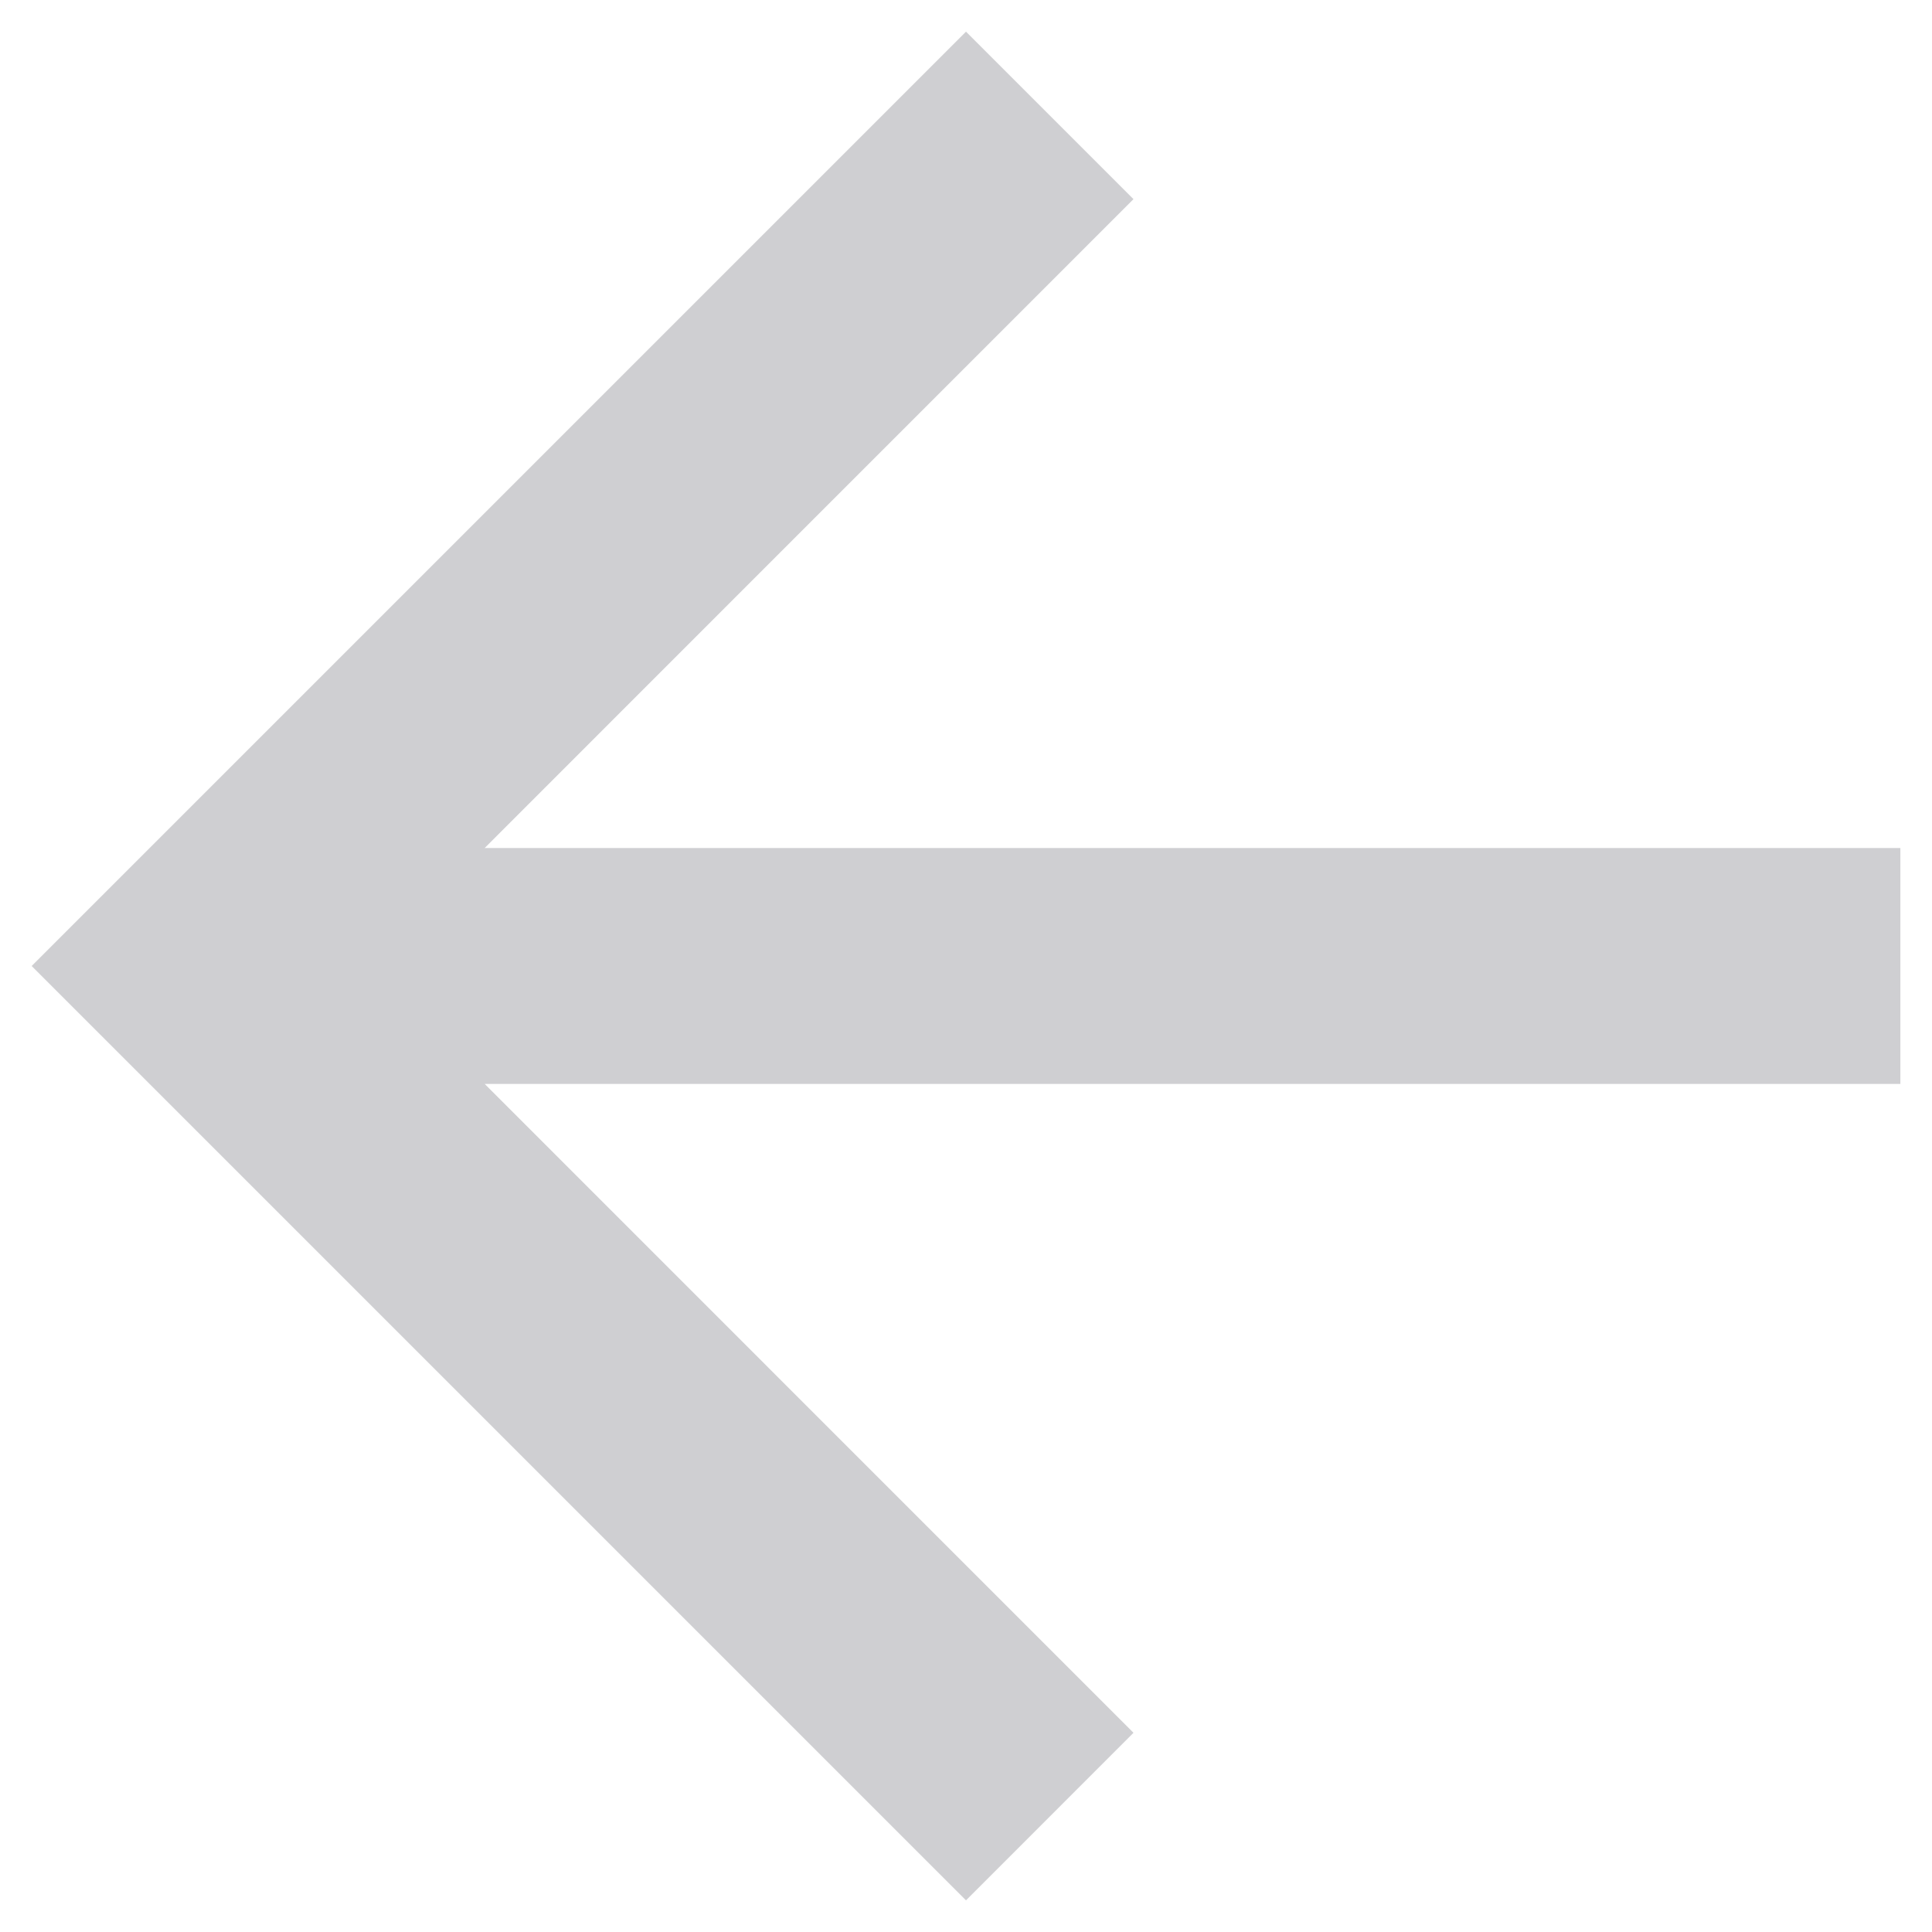
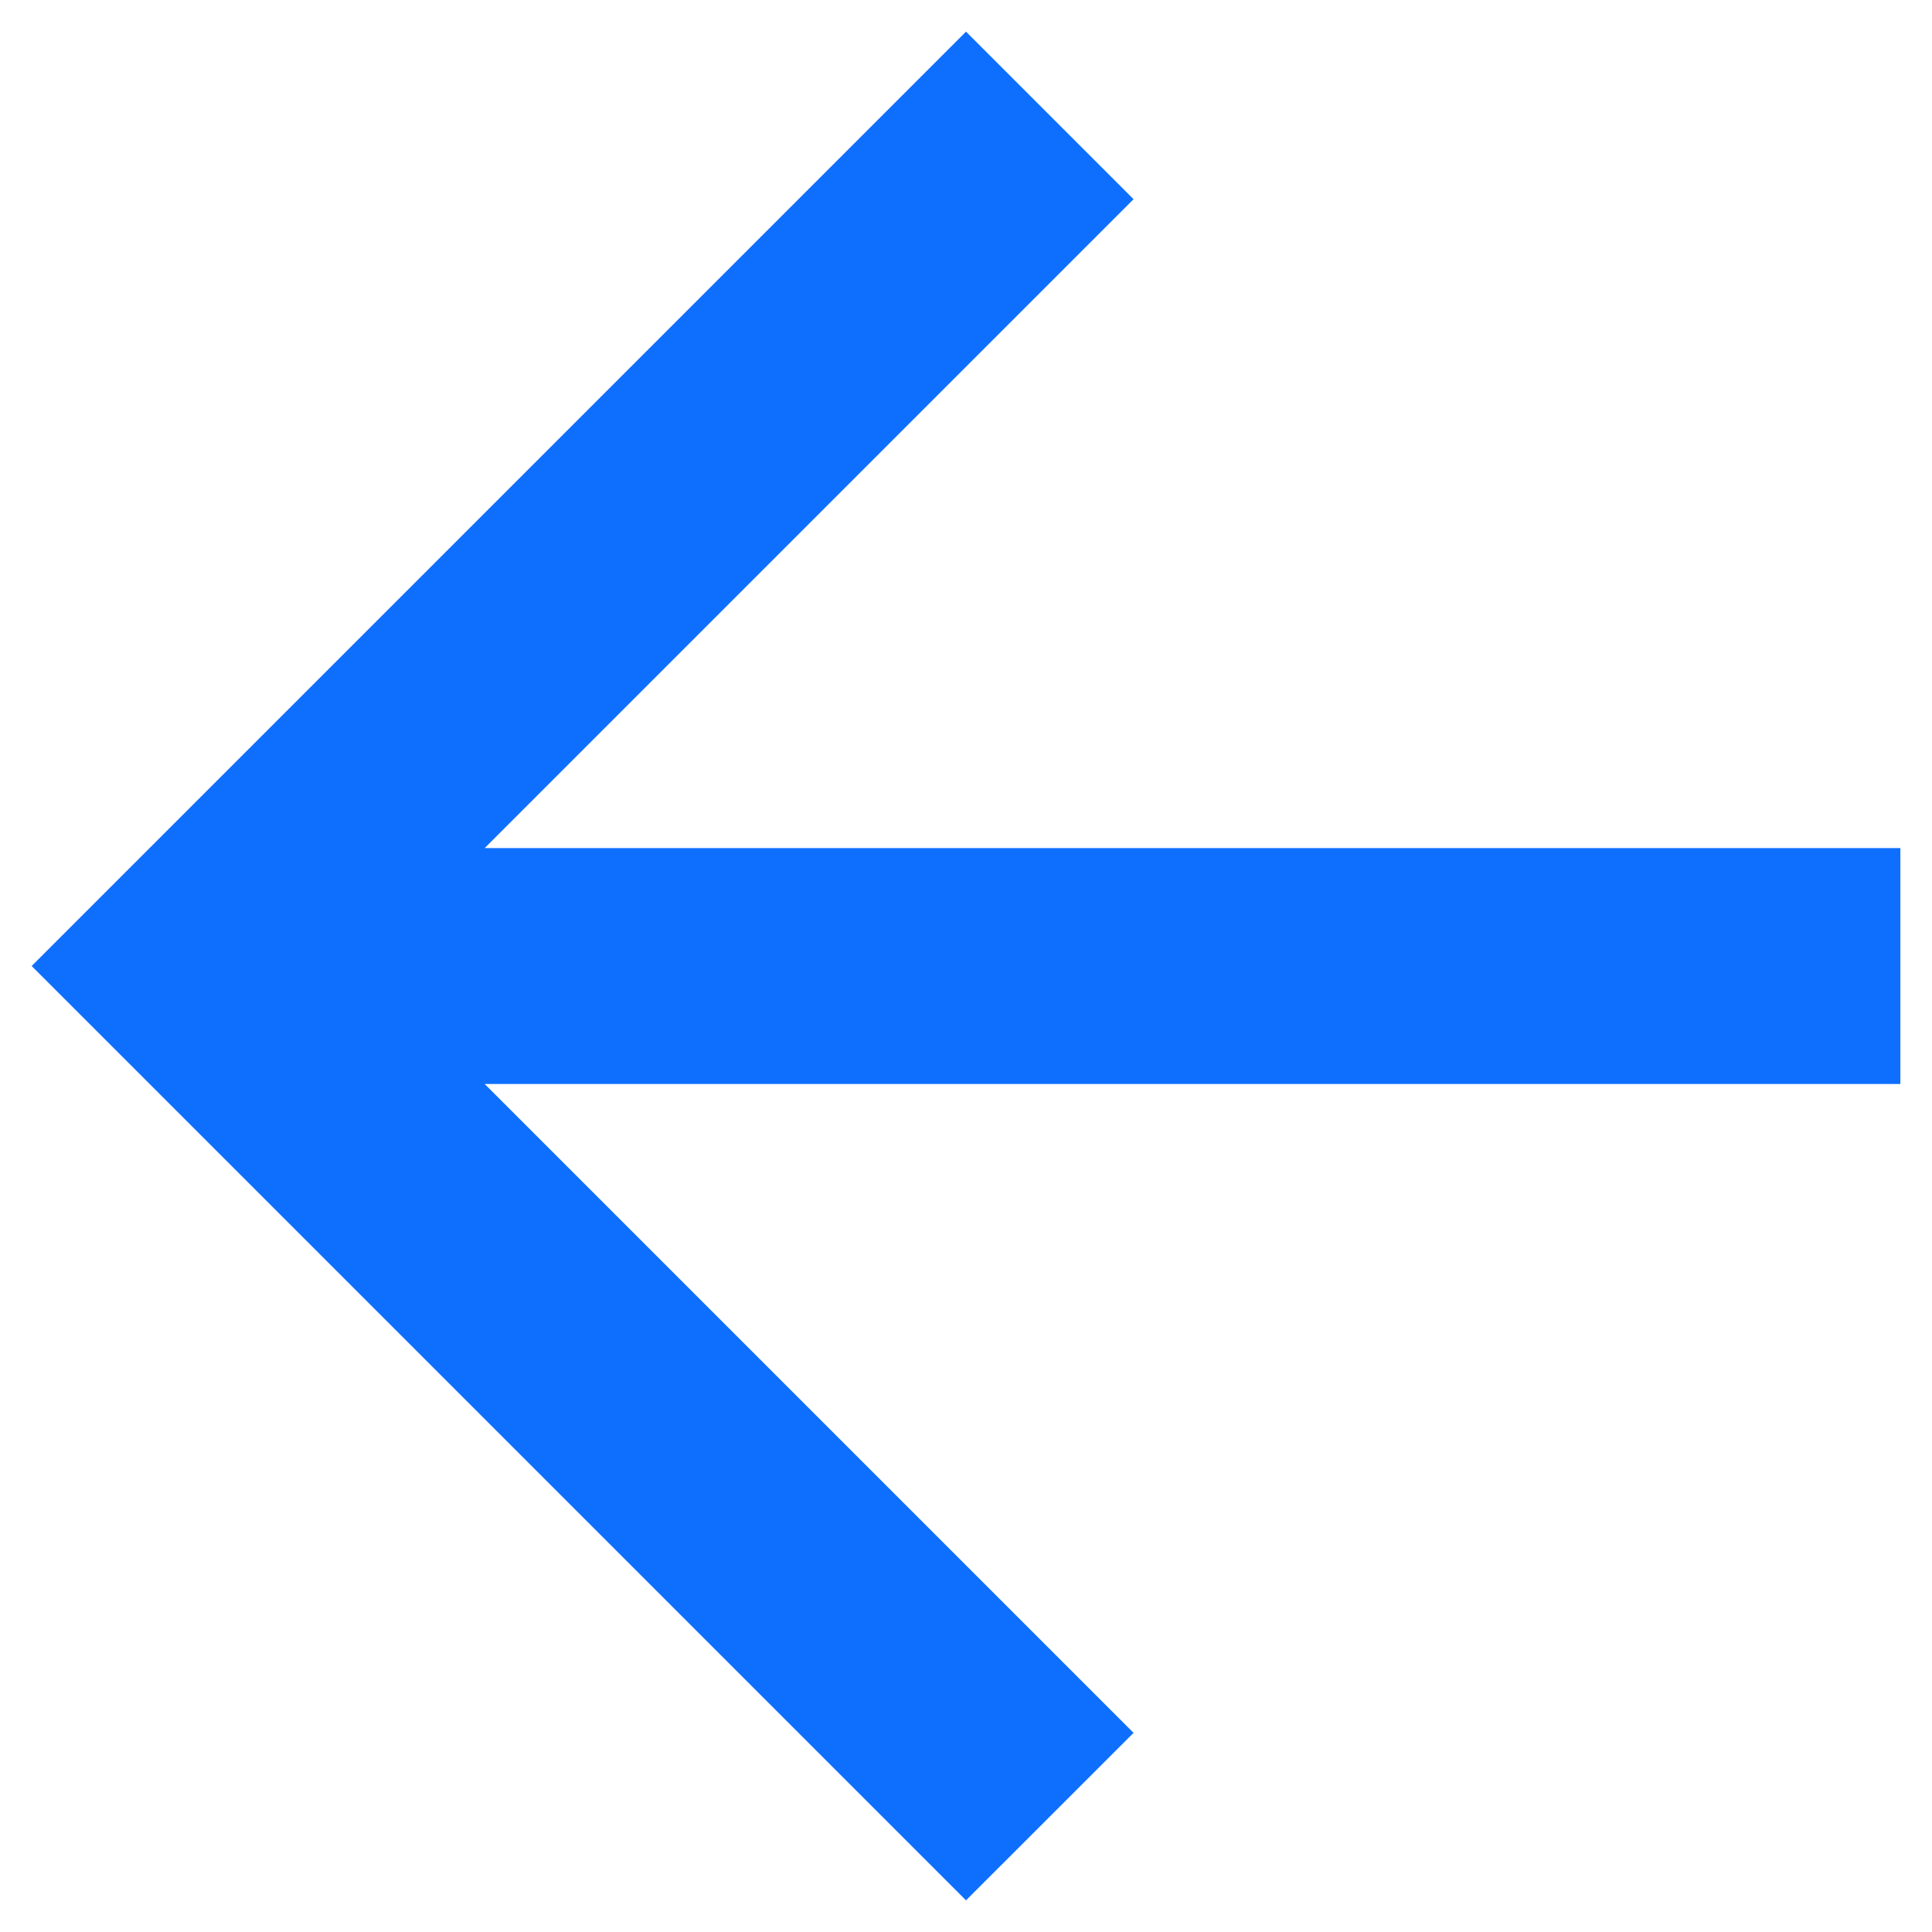
<svg xmlns="http://www.w3.org/2000/svg" width="29" height="29" viewBox="0 0 29 29" fill="none">
-   <path d="M28.525 12.729V16.27H7.275L17.014 26.01L14.5 28.525L0.475 14.5L14.5 0.475L17.014 2.989L7.275 12.729H28.525Z" fill="#11131E" fill-opacity="0.2" />
+   <path d="M28.525 16.271L28.525 12.73L7.275 12.73L17.015 2.99L14.5 0.475L0.475 14.5L14.5 28.525L17.015 26.011L7.275 16.271L28.525 16.271Z" fill="#0E6FFF" />
</svg>
